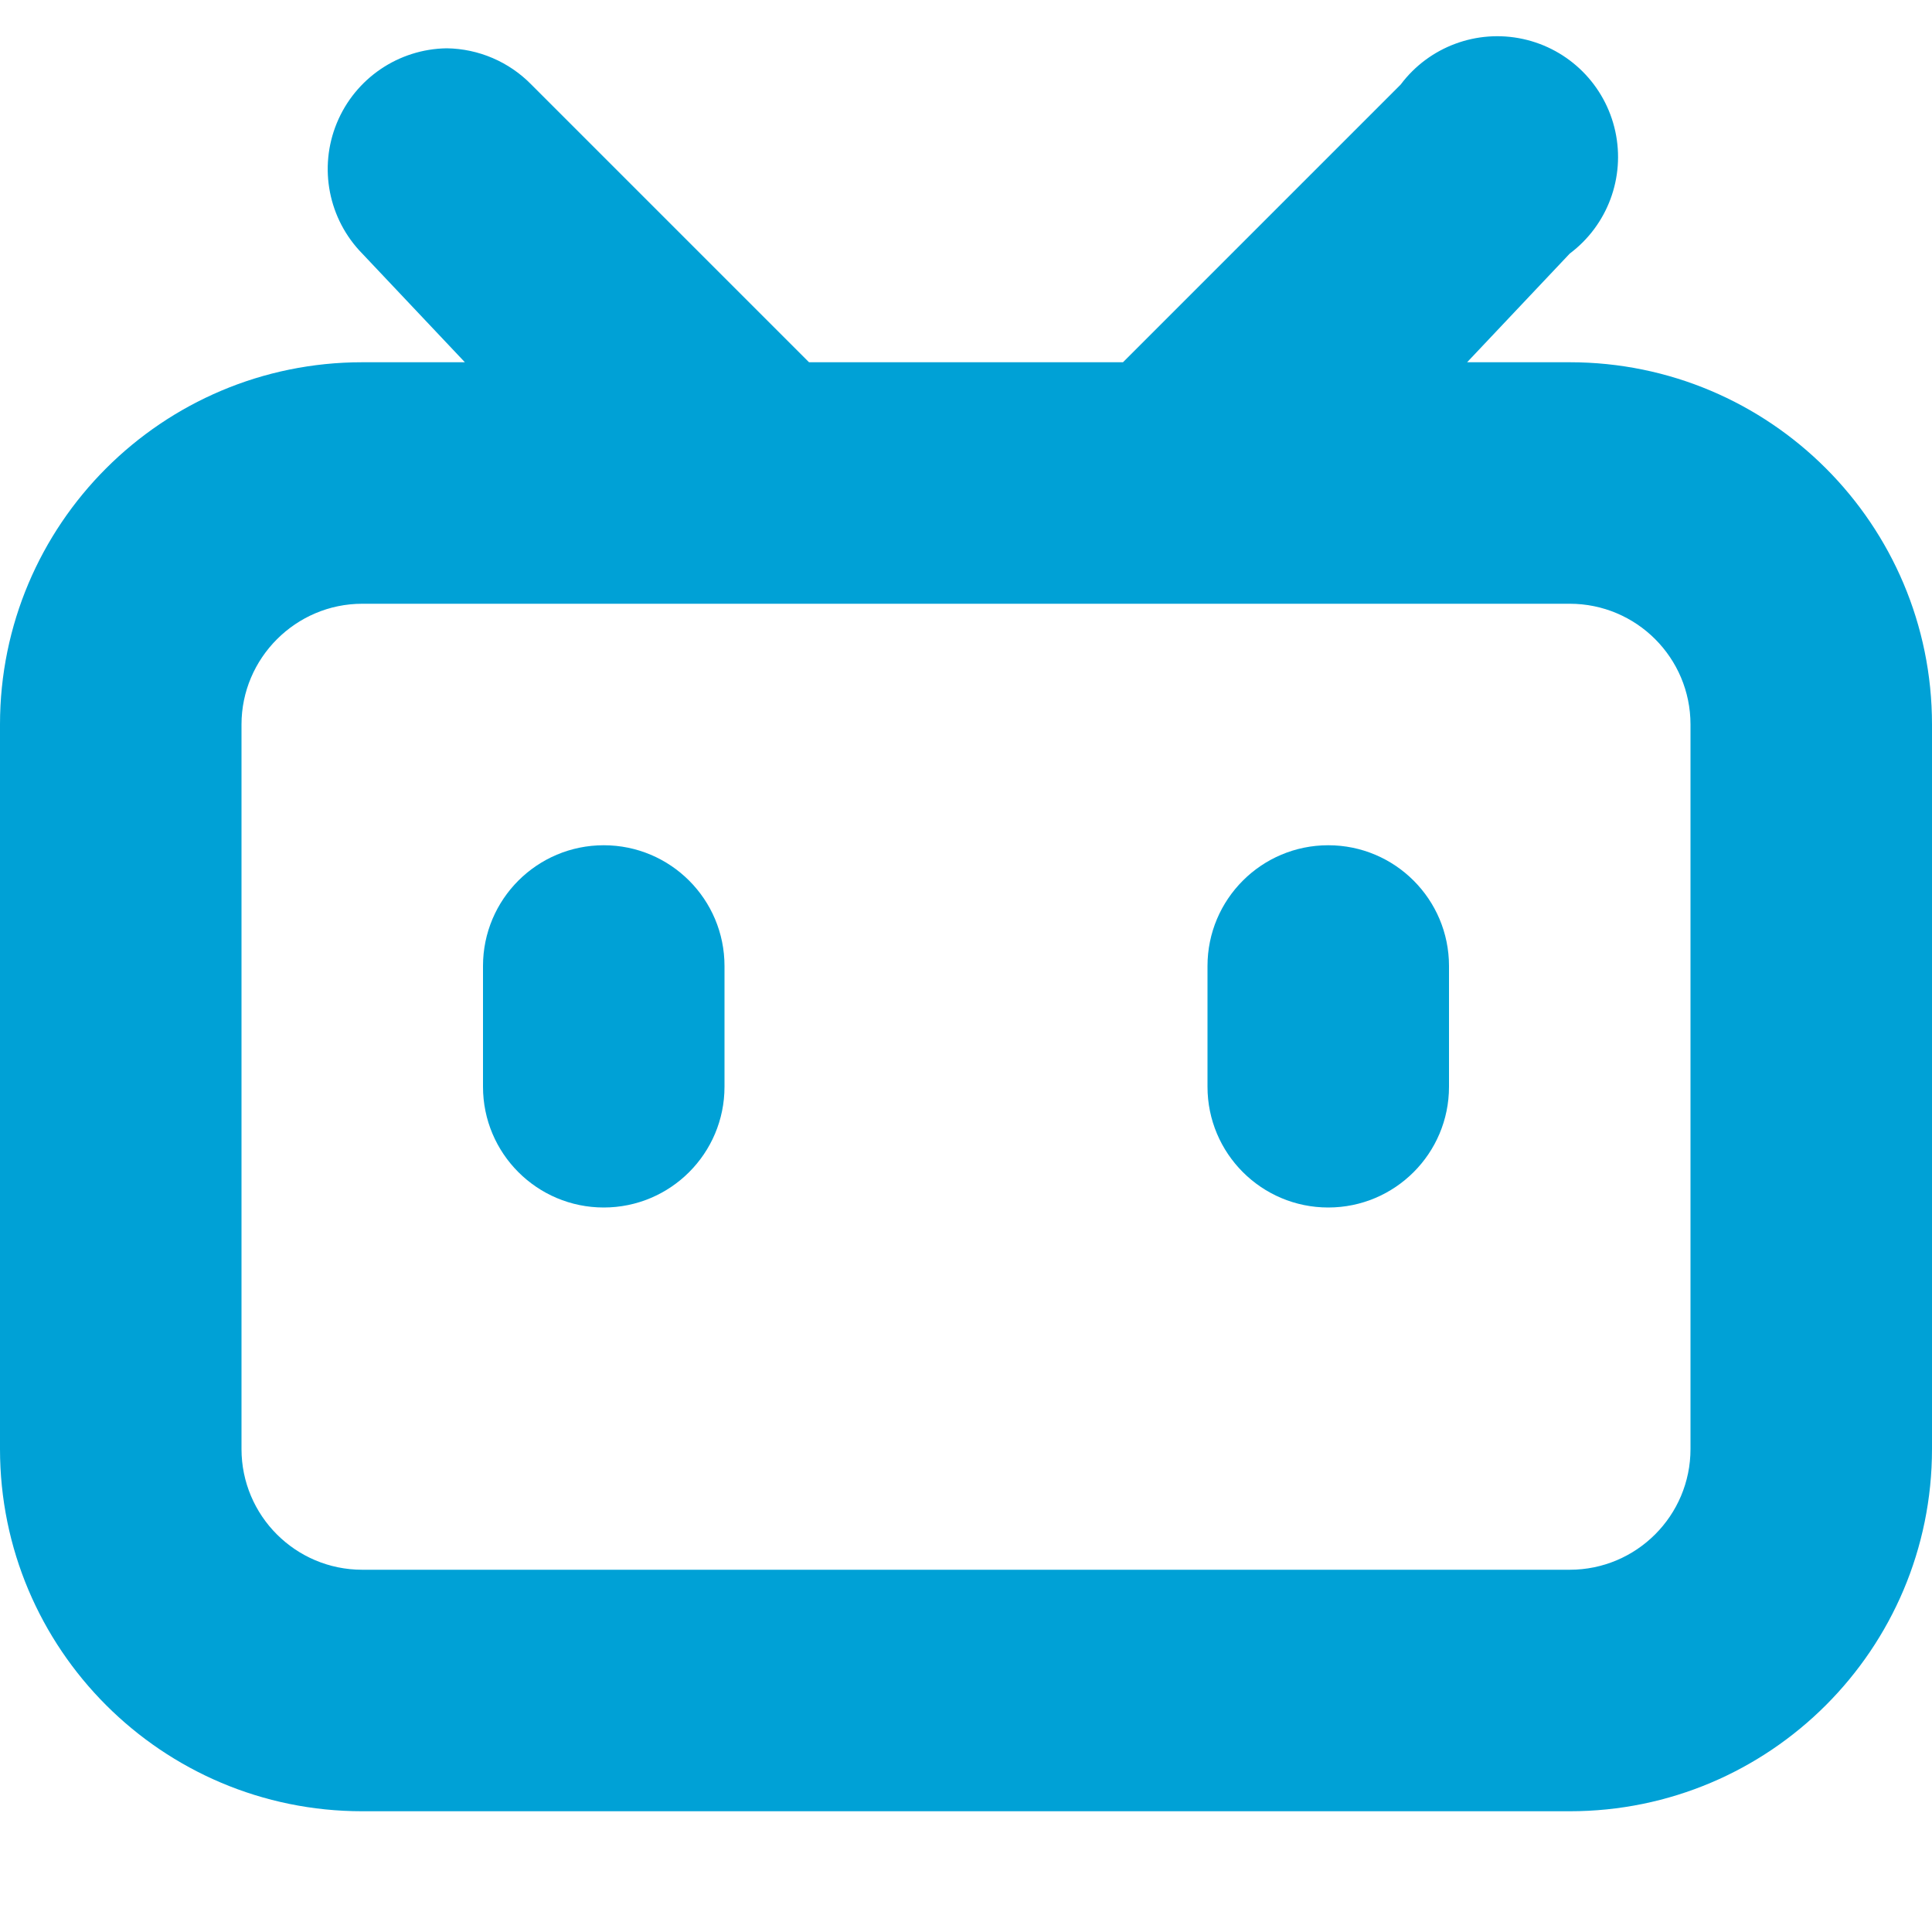
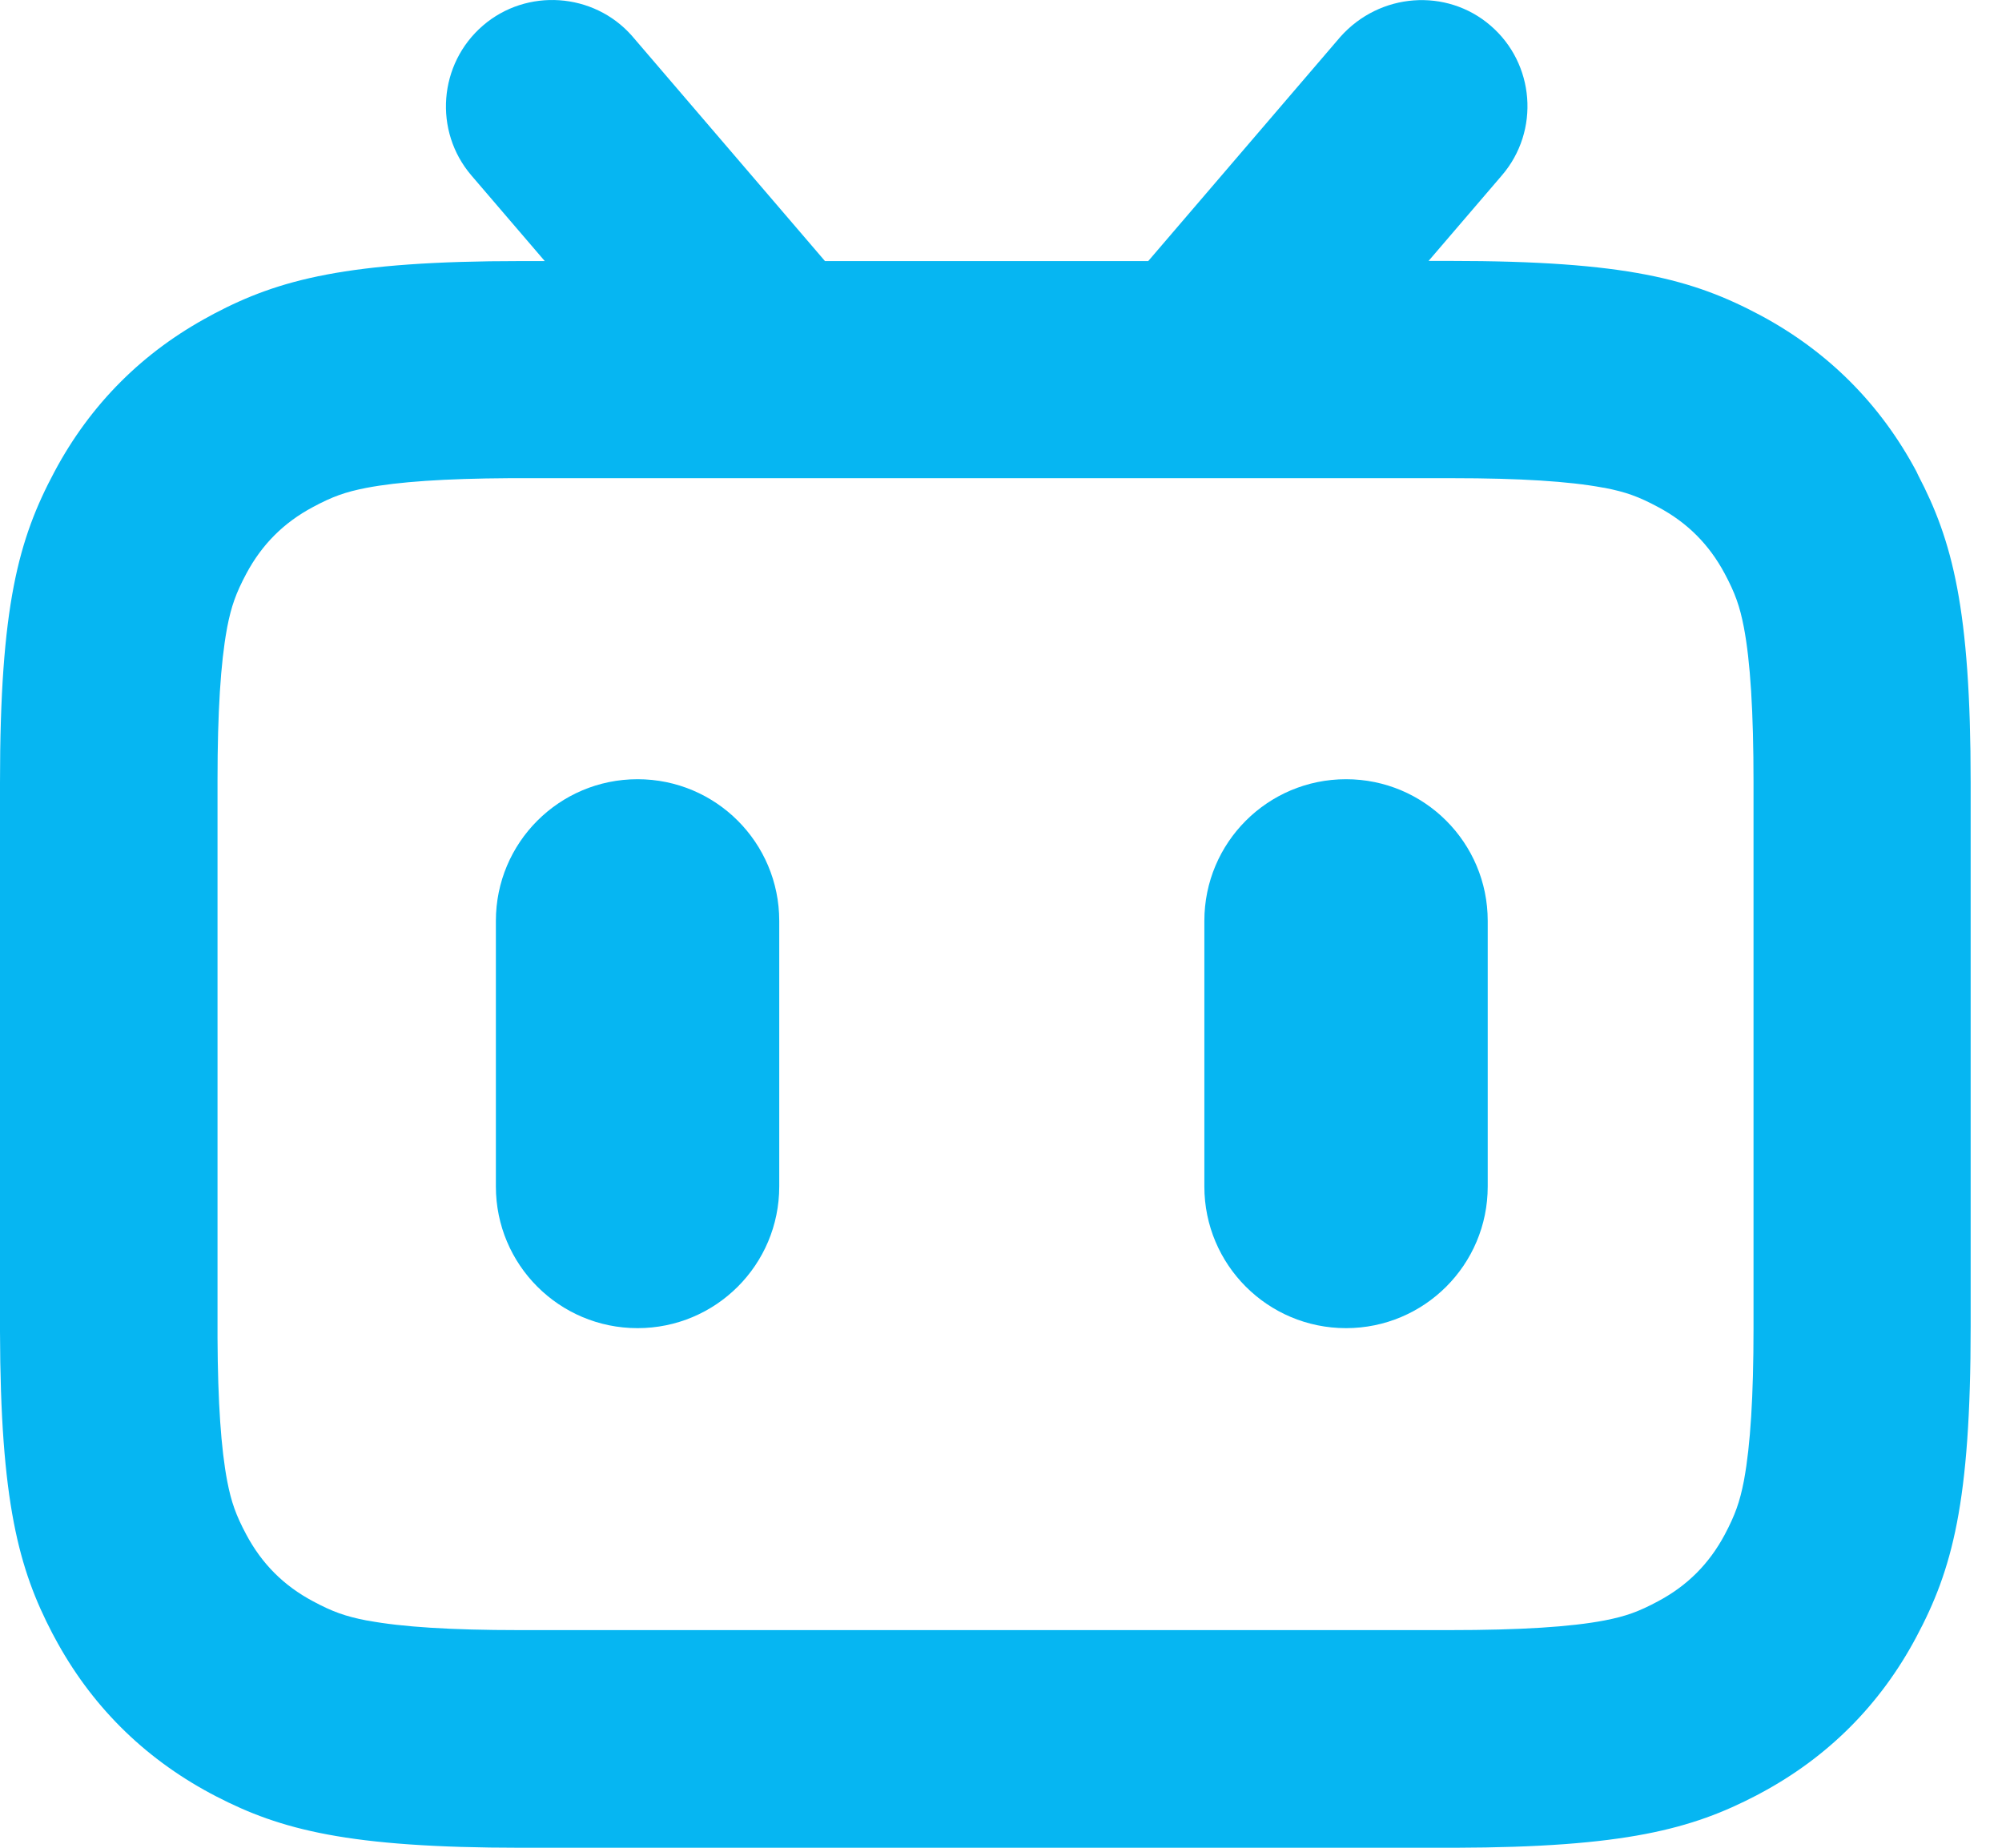
- <svg viewBox="0 0 32 32">
-   <path fill="#00A1D6" d="M7.4.8A2 2 0 0 0 6 4.2L7.7 6H6a6 6 0 0 0-6 6v12a6 6 0 0 0 6 6h20a6 6 0 0 0 6-6V12a6 6 0 0 0-6-6h-1.7L26 4.2a2 2 0 1 0-2.8-2.8L18.6 6h-5.2L8.8 1.4A2 2 0 0 0 7.4.8zM6 10h20a2 2 0 0 1 2 2v12a2 2 0 0 1-2 2H6a2 2 0 0 1-2-2V12c0-1.1.9-2 2-2zm4 4a2 2 0 0 0-2 2v2a2 2 0 1 0 4 0v-2a2 2 0 0 0-2-2zm12 0a2 2 0 0 0-2 2v2a2 2 0 1 0 4 0v-2a2 2 0 0 0-2-2z" />
+ <svg xmlns="http://www.w3.org/2000/svg" viewBox="0 0 26 24" fill="none">
+   <g fill="#06B6F2">
+     <path d="M24.887 6.121C24.42 5.247 23.74 4.566 22.866 4.097C21.987 3.628 21.122 3.389 18.829 3.389H18.553L19.505 2.278C20.002 1.7 19.933 0.824 19.355 0.33C18.787 -0.158 17.92 -0.098 17.407 0.479L14.912 3.391H10.714L8.205 0.463C7.708 -0.098 6.841 -0.158 6.272 0.332C5.695 0.829 5.628 1.703 6.123 2.28L7.075 3.391H6.767C4.508 3.391 3.625 3.63 2.781 4.074L2.73 4.102C1.856 4.569 1.175 5.25 0.708 6.126C0.239 7.004 0 7.872 0 10.165V17.295C0.005 19.508 0.244 20.38 0.681 21.217L0.708 21.267C1.175 22.142 1.856 22.822 2.73 23.292L2.808 23.333C3.643 23.765 4.52 24 6.767 24H18.893C21.104 23.995 21.975 23.756 22.813 23.319L22.863 23.292C23.737 22.825 24.418 22.144 24.885 21.267C25.354 20.389 25.593 19.522 25.593 17.229V10.165C25.593 7.904 25.354 7.021 24.913 6.176L24.887 6.121ZM22.773 10.16V17.256C22.773 18.135 22.732 18.774 22.652 19.211L22.647 19.239C22.594 19.51 22.534 19.678 22.399 19.933C22.196 20.313 21.913 20.596 21.534 20.798C21.281 20.934 21.113 20.994 20.841 21.047C20.4 21.132 19.74 21.173 18.829 21.173H6.737C5.858 21.173 5.219 21.132 4.784 21.051L4.757 21.047C4.485 20.994 4.317 20.934 4.064 20.798C3.685 20.596 3.402 20.313 3.199 19.933C3.064 19.68 3.004 19.512 2.951 19.239C2.871 18.82 2.829 18.213 2.825 17.38V10.128C2.825 9.249 2.866 8.61 2.946 8.173L2.951 8.145C3.004 7.874 3.064 7.704 3.199 7.451C3.402 7.071 3.685 6.788 4.064 6.586C4.317 6.45 4.485 6.39 4.757 6.337C5.173 6.257 5.78 6.216 6.613 6.211H6.737H18.861C19.74 6.211 20.379 6.252 20.814 6.333L20.841 6.337C21.113 6.39 21.281 6.45 21.534 6.586C21.913 6.788 22.196 7.071 22.399 7.451C22.534 7.704 22.594 7.872 22.647 8.145C22.732 8.589 22.773 9.247 22.773 10.16Z" />
+     <path d="M8.28 10.121C9.297 10.121 10.12 10.944 10.12 11.961V15.411C10.12 16.428 9.297 17.251 8.28 17.251C7.263 17.251 6.44 16.428 6.44 15.411V11.961C6.44 10.944 7.263 10.121 8.28 10.121Z" />
+     <path d="M17.481 10.121C18.497 10.121 19.321 10.944 19.321 11.961V15.411C19.321 16.428 18.497 17.251 17.481 17.251C16.464 17.251 15.641 16.428 15.641 15.411V11.961C15.641 10.944 16.464 10.121 17.481 10.121Z" />
+   </g>
</svg>
